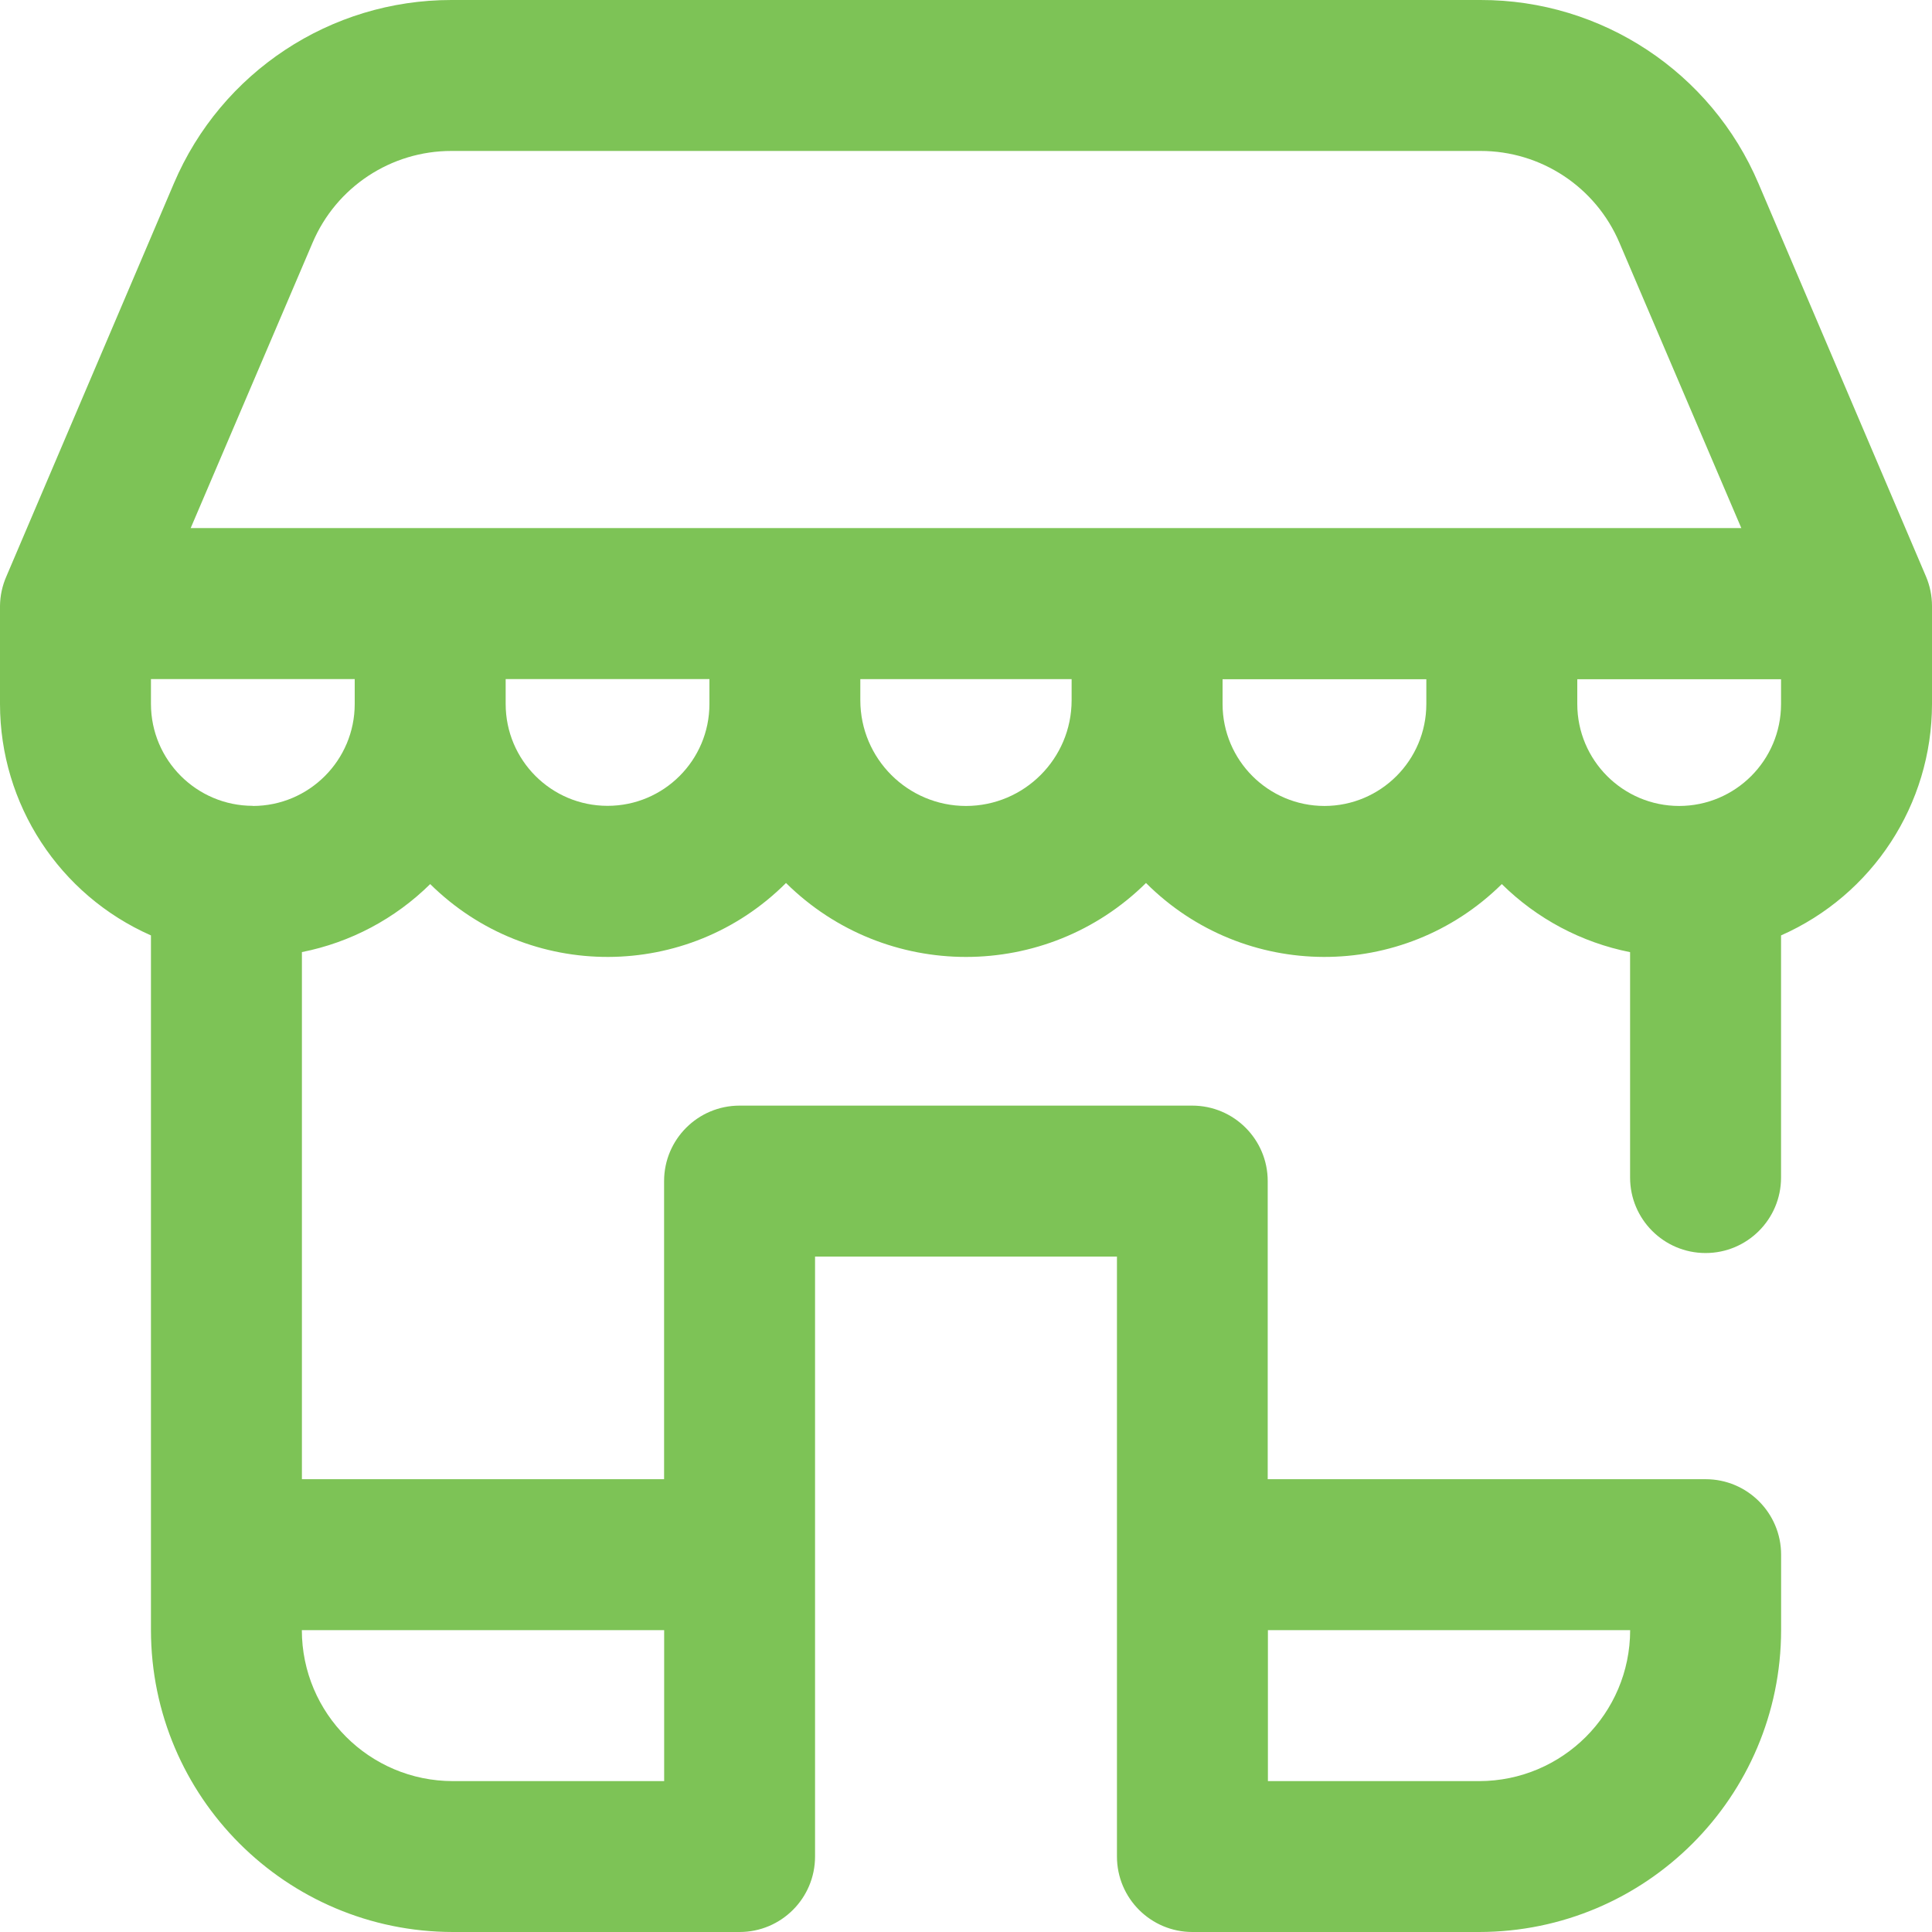
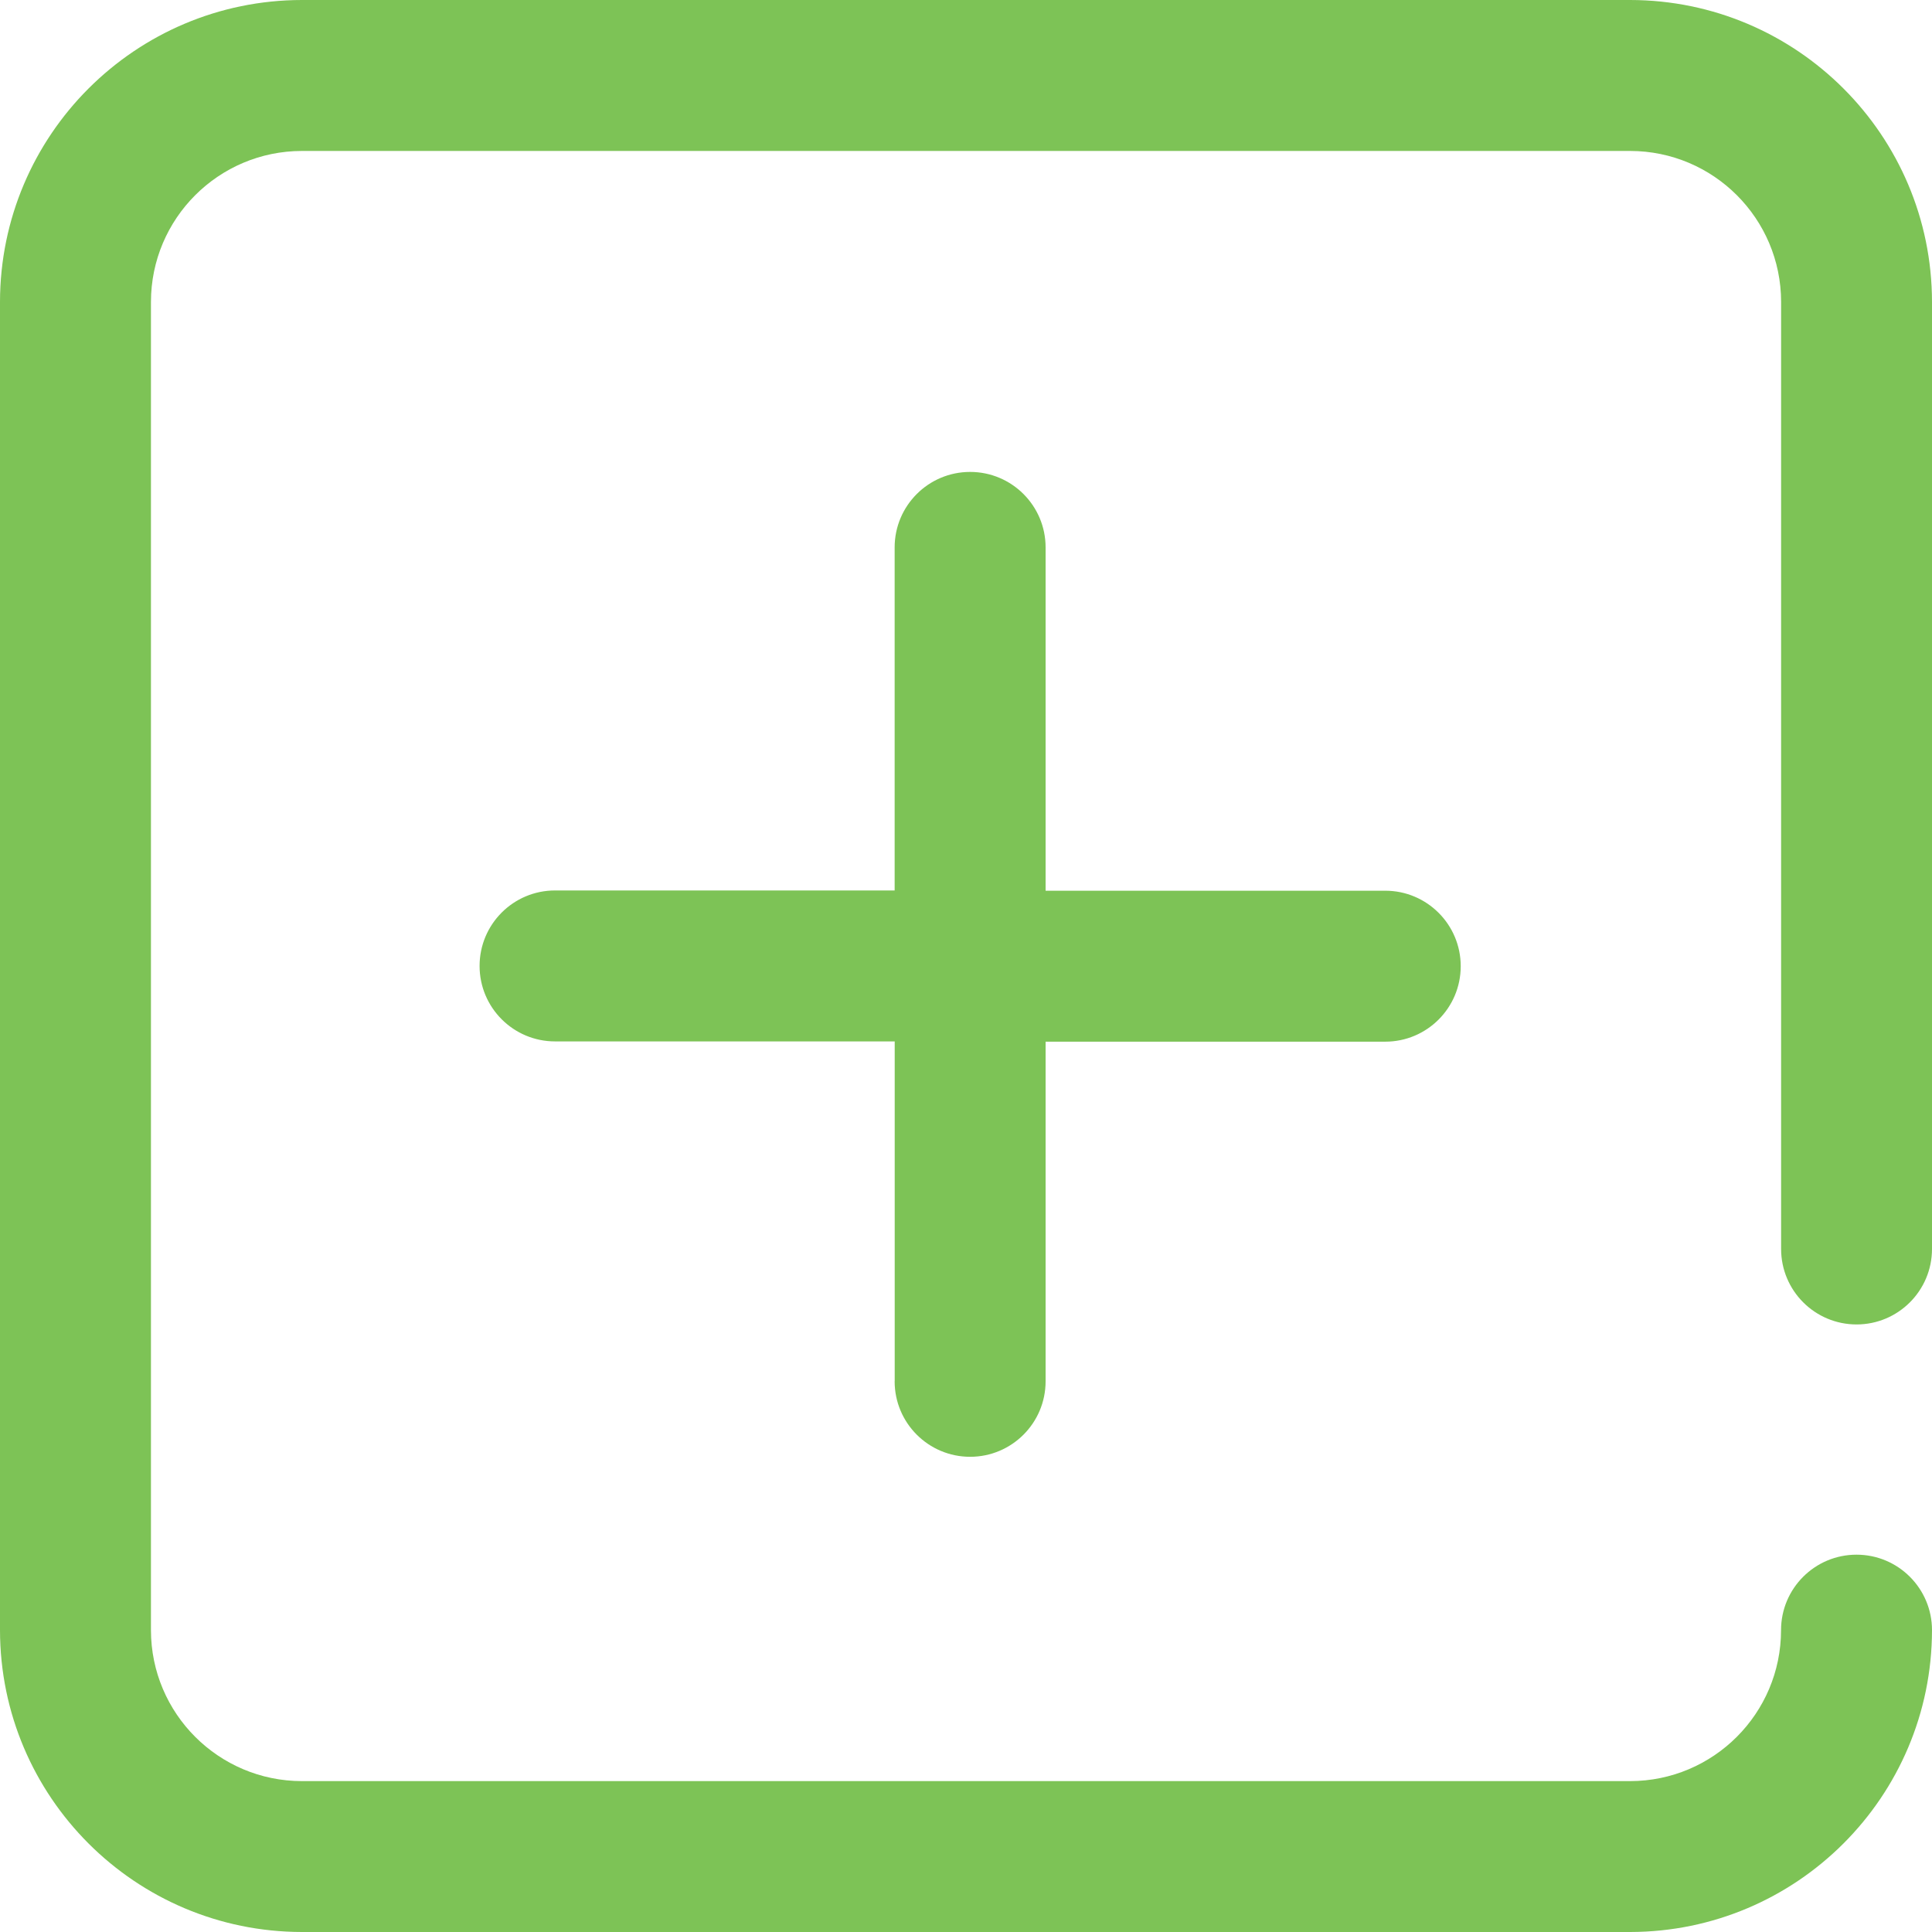
- <svg xmlns="http://www.w3.org/2000/svg" id="prefix__branches_ic_30px_inactive" width="30" height="30" viewBox="0 0 30 30">
-   <path id="prefix__boundaries" d="M0 0H30V30H0z" style="fill:none" />
-   <path id="prefix__store" d="M29.906 8.95l-2.6-6.1A4.681 4.681 0 0 0 22.99 0H7.01A4.681 4.681 0 0 0 2.7 2.848l-2.6 6.1a1.173 1.173 0 0 0-.1.462v1.523a3.93 3.93 0 0 0 2.344 3.592v10.788A4.693 4.693 0 0 0 7.031 30h4.453a1.172 1.172 0 0 0 1.172-1.172v-9.316h4.688v9.316A1.172 1.172 0 0 0 18.516 30h4.453a4.693 4.693 0 0 0 4.688-4.687v-1.172a1.172 1.172 0 0 0-1.172-1.172h-6.8V18.34a1.172 1.172 0 0 0-1.172-1.172h-7.029a1.172 1.172 0 0 0-1.172 1.172v4.629H4.688v-8.185a3.919 3.919 0 0 0 1.992-1.056 3.918 3.918 0 0 0 5.525-.017 3.976 3.976 0 0 0 5.59 0 3.918 3.918 0 0 0 5.525.017 3.919 3.919 0 0 0 1.992 1.057v3.5a1.172 1.172 0 0 0 2.344 0v-3.76A3.931 3.931 0 0 0 30 10.933V9.41a1.173 1.173 0 0 0-.094-.46zM19.688 25.313h5.625a2.347 2.347 0 0 1-2.344 2.344h-3.281zM4.854 3.768A2.341 2.341 0 0 1 7.01 2.344h15.98a2.341 2.341 0 0 1 2.156 1.424L27.039 8.2H2.961zm5.459 21.545v2.344H7.031a2.347 2.347 0 0 1-2.344-2.344zm-6.387-12.8a1.584 1.584 0 0 1-1.582-1.582v-.386h3.164v.386a1.584 1.584 0 0 1-1.582 1.584zm7.09-1.582a1.582 1.582 0 0 1-3.164 0v-.386h3.164zM15 12.515a1.643 1.643 0 0 1-1.641-1.641v-.328h3.281v.328A1.642 1.642 0 0 1 15 12.515zm5.566 0a1.584 1.584 0 0 1-1.582-1.582v-.386h3.164v.386a1.584 1.584 0 0 1-1.582 1.582zm5.508 0a1.584 1.584 0 0 1-1.582-1.582v-.386h3.164v.386a1.584 1.584 0 0 1-1.582 1.582zm0 0" style="fill:#7dc356" />
+ <svg xmlns="http://www.w3.org/2000/svg" width="30" height="30" viewBox="0 0 30 30">
+   <path fill="#7dc356" d="M13.893 21.445v-5.274H8.619a1.172 1.172 0 1 1 0-2.344h5.273V8.5a1.172 1.172 0 0 1 2.344 0v5.331h5.274a1.172 1.172 0 1 1 0 2.344h-5.274v5.274a1.172 1.172 0 0 1-2.344 0zm14.935-.879A1.172 1.172 0 0 0 30 19.395V4.688A4.693 4.693 0 0 0 25.313 0H4.688A4.693 4.693 0 0 0 0 4.688v20.625A4.693 4.693 0 0 0 4.688 30h20.625A4.693 4.693 0 0 0 30 25.313a1.172 1.172 0 0 0-2.344 0 2.346 2.346 0 0 1-2.344 2.344H4.688a2.346 2.346 0 0 1-2.344-2.344V4.688a2.346 2.346 0 0 1 2.344-2.344h20.625a2.346 2.346 0 0 1 2.344 2.344v14.707a1.172 1.172 0 0 0 1.171 1.171z" />
</svg>
